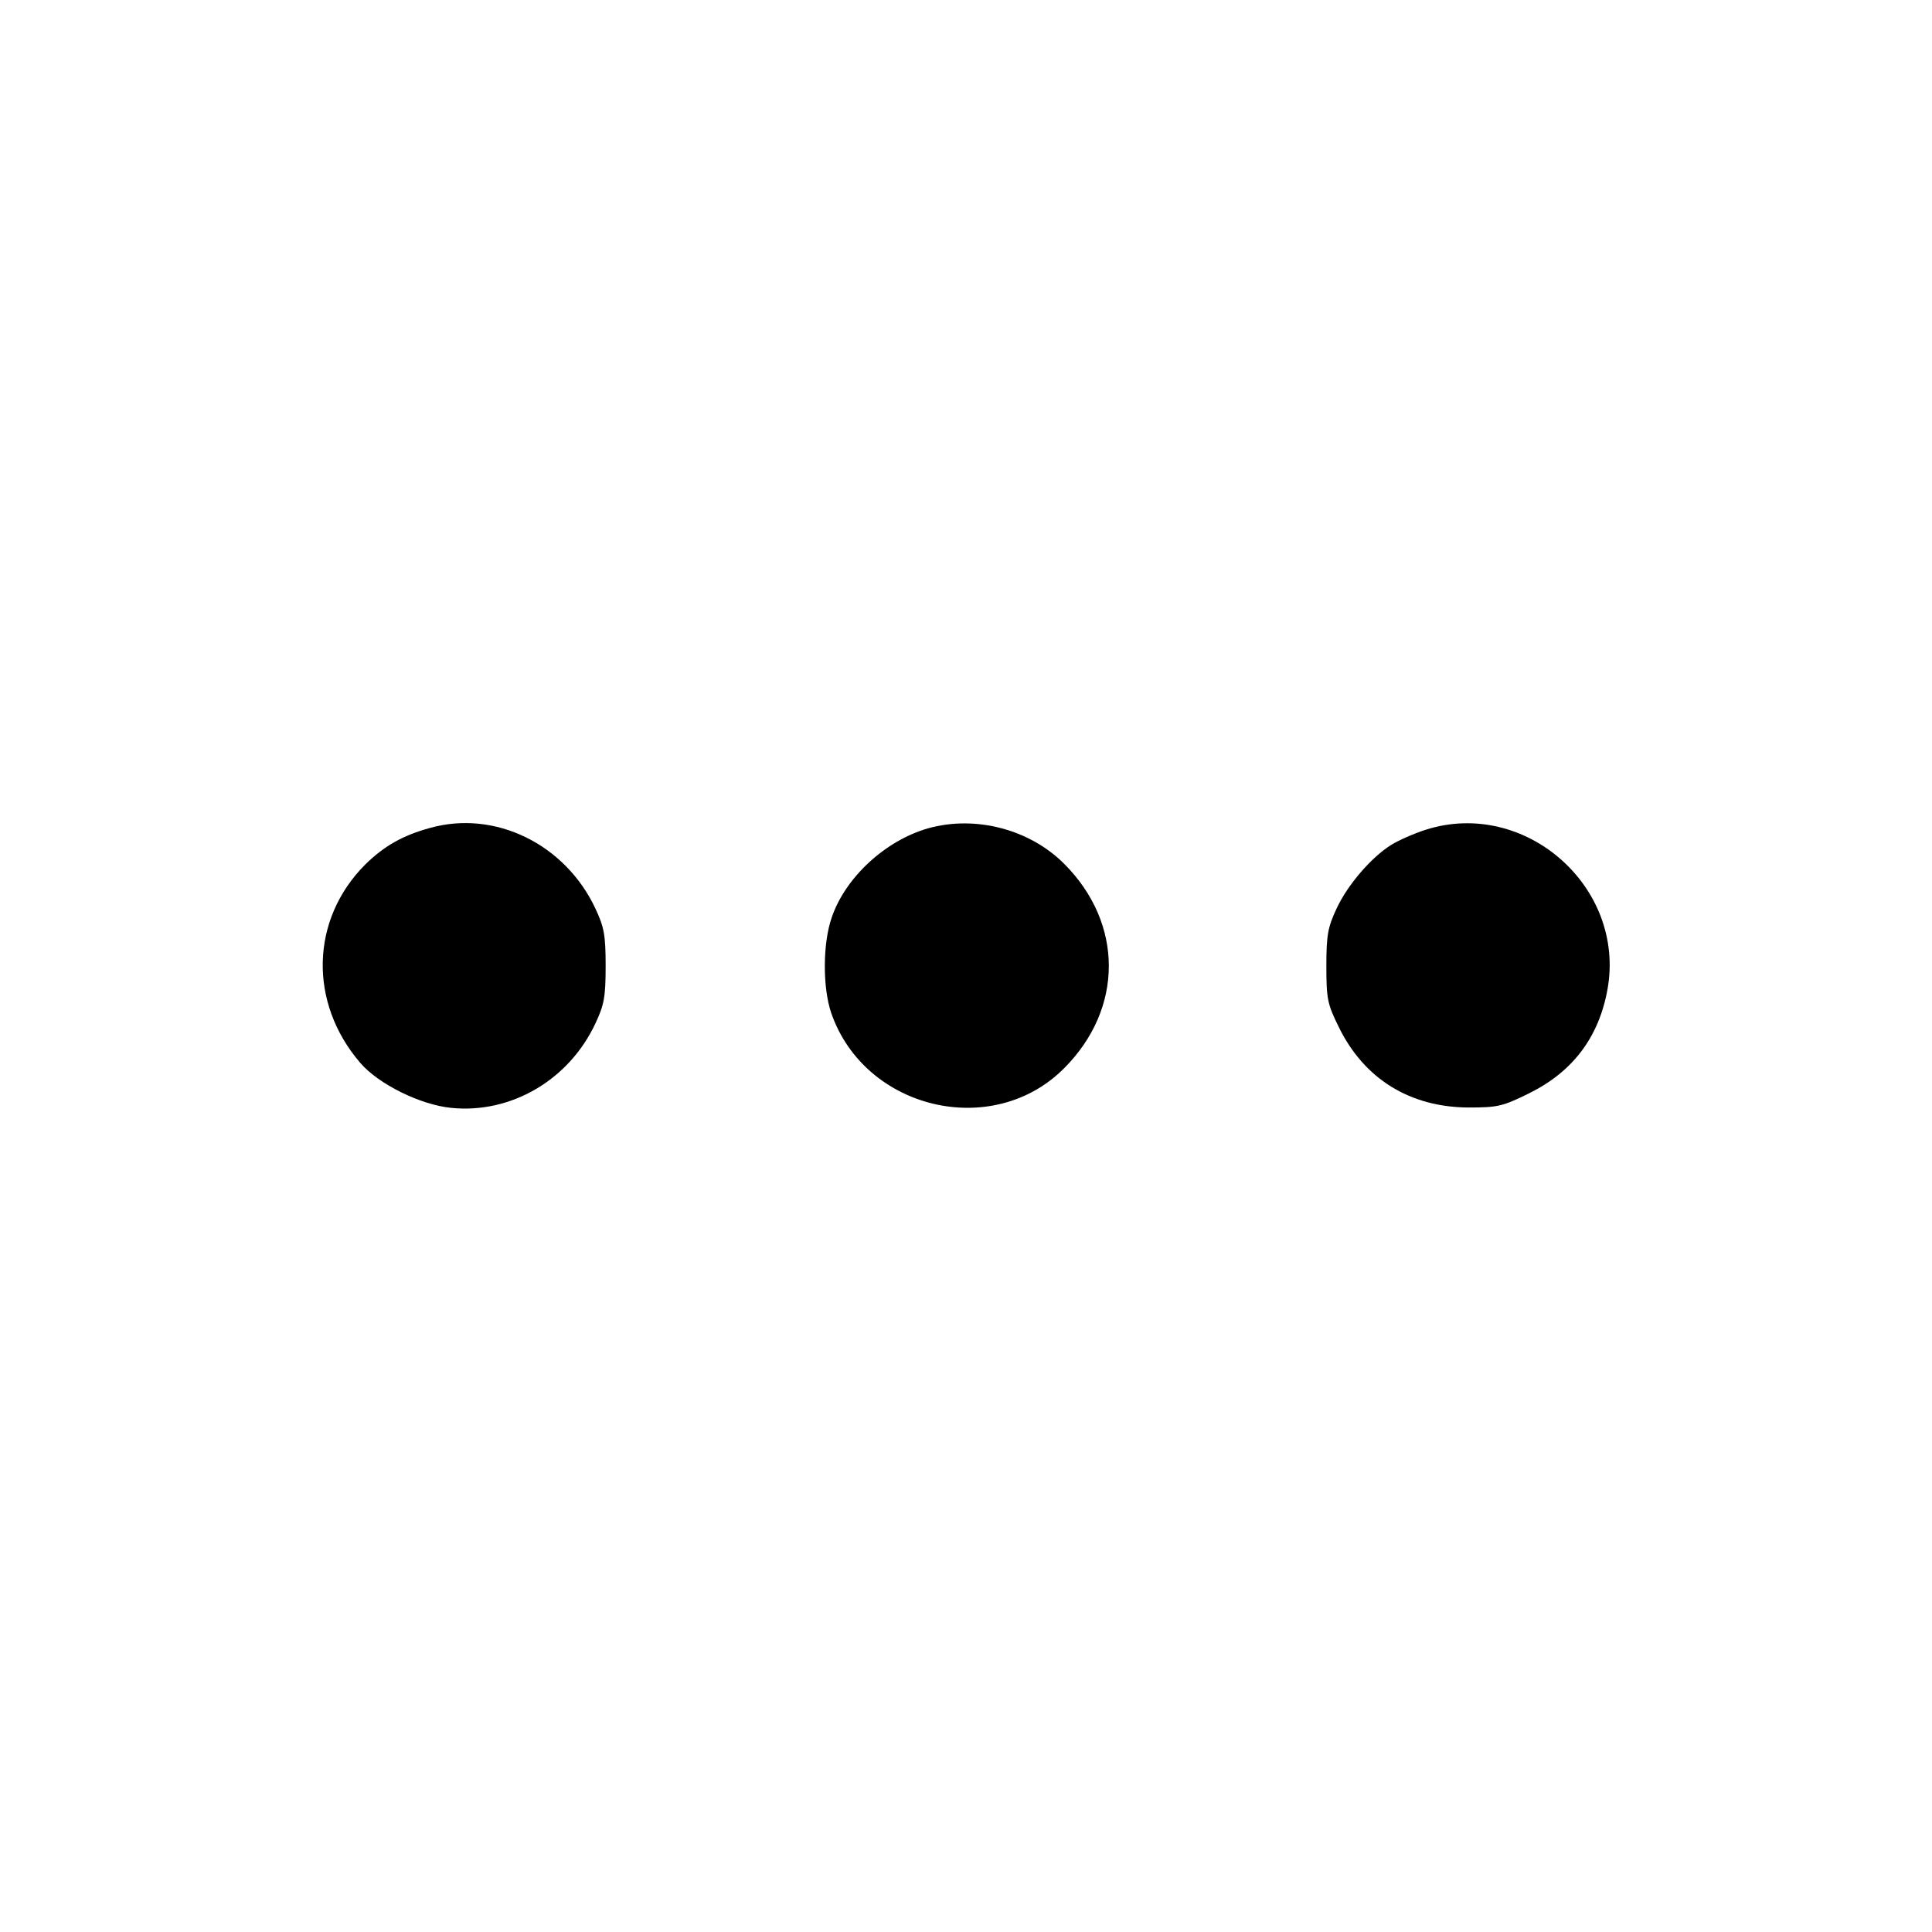
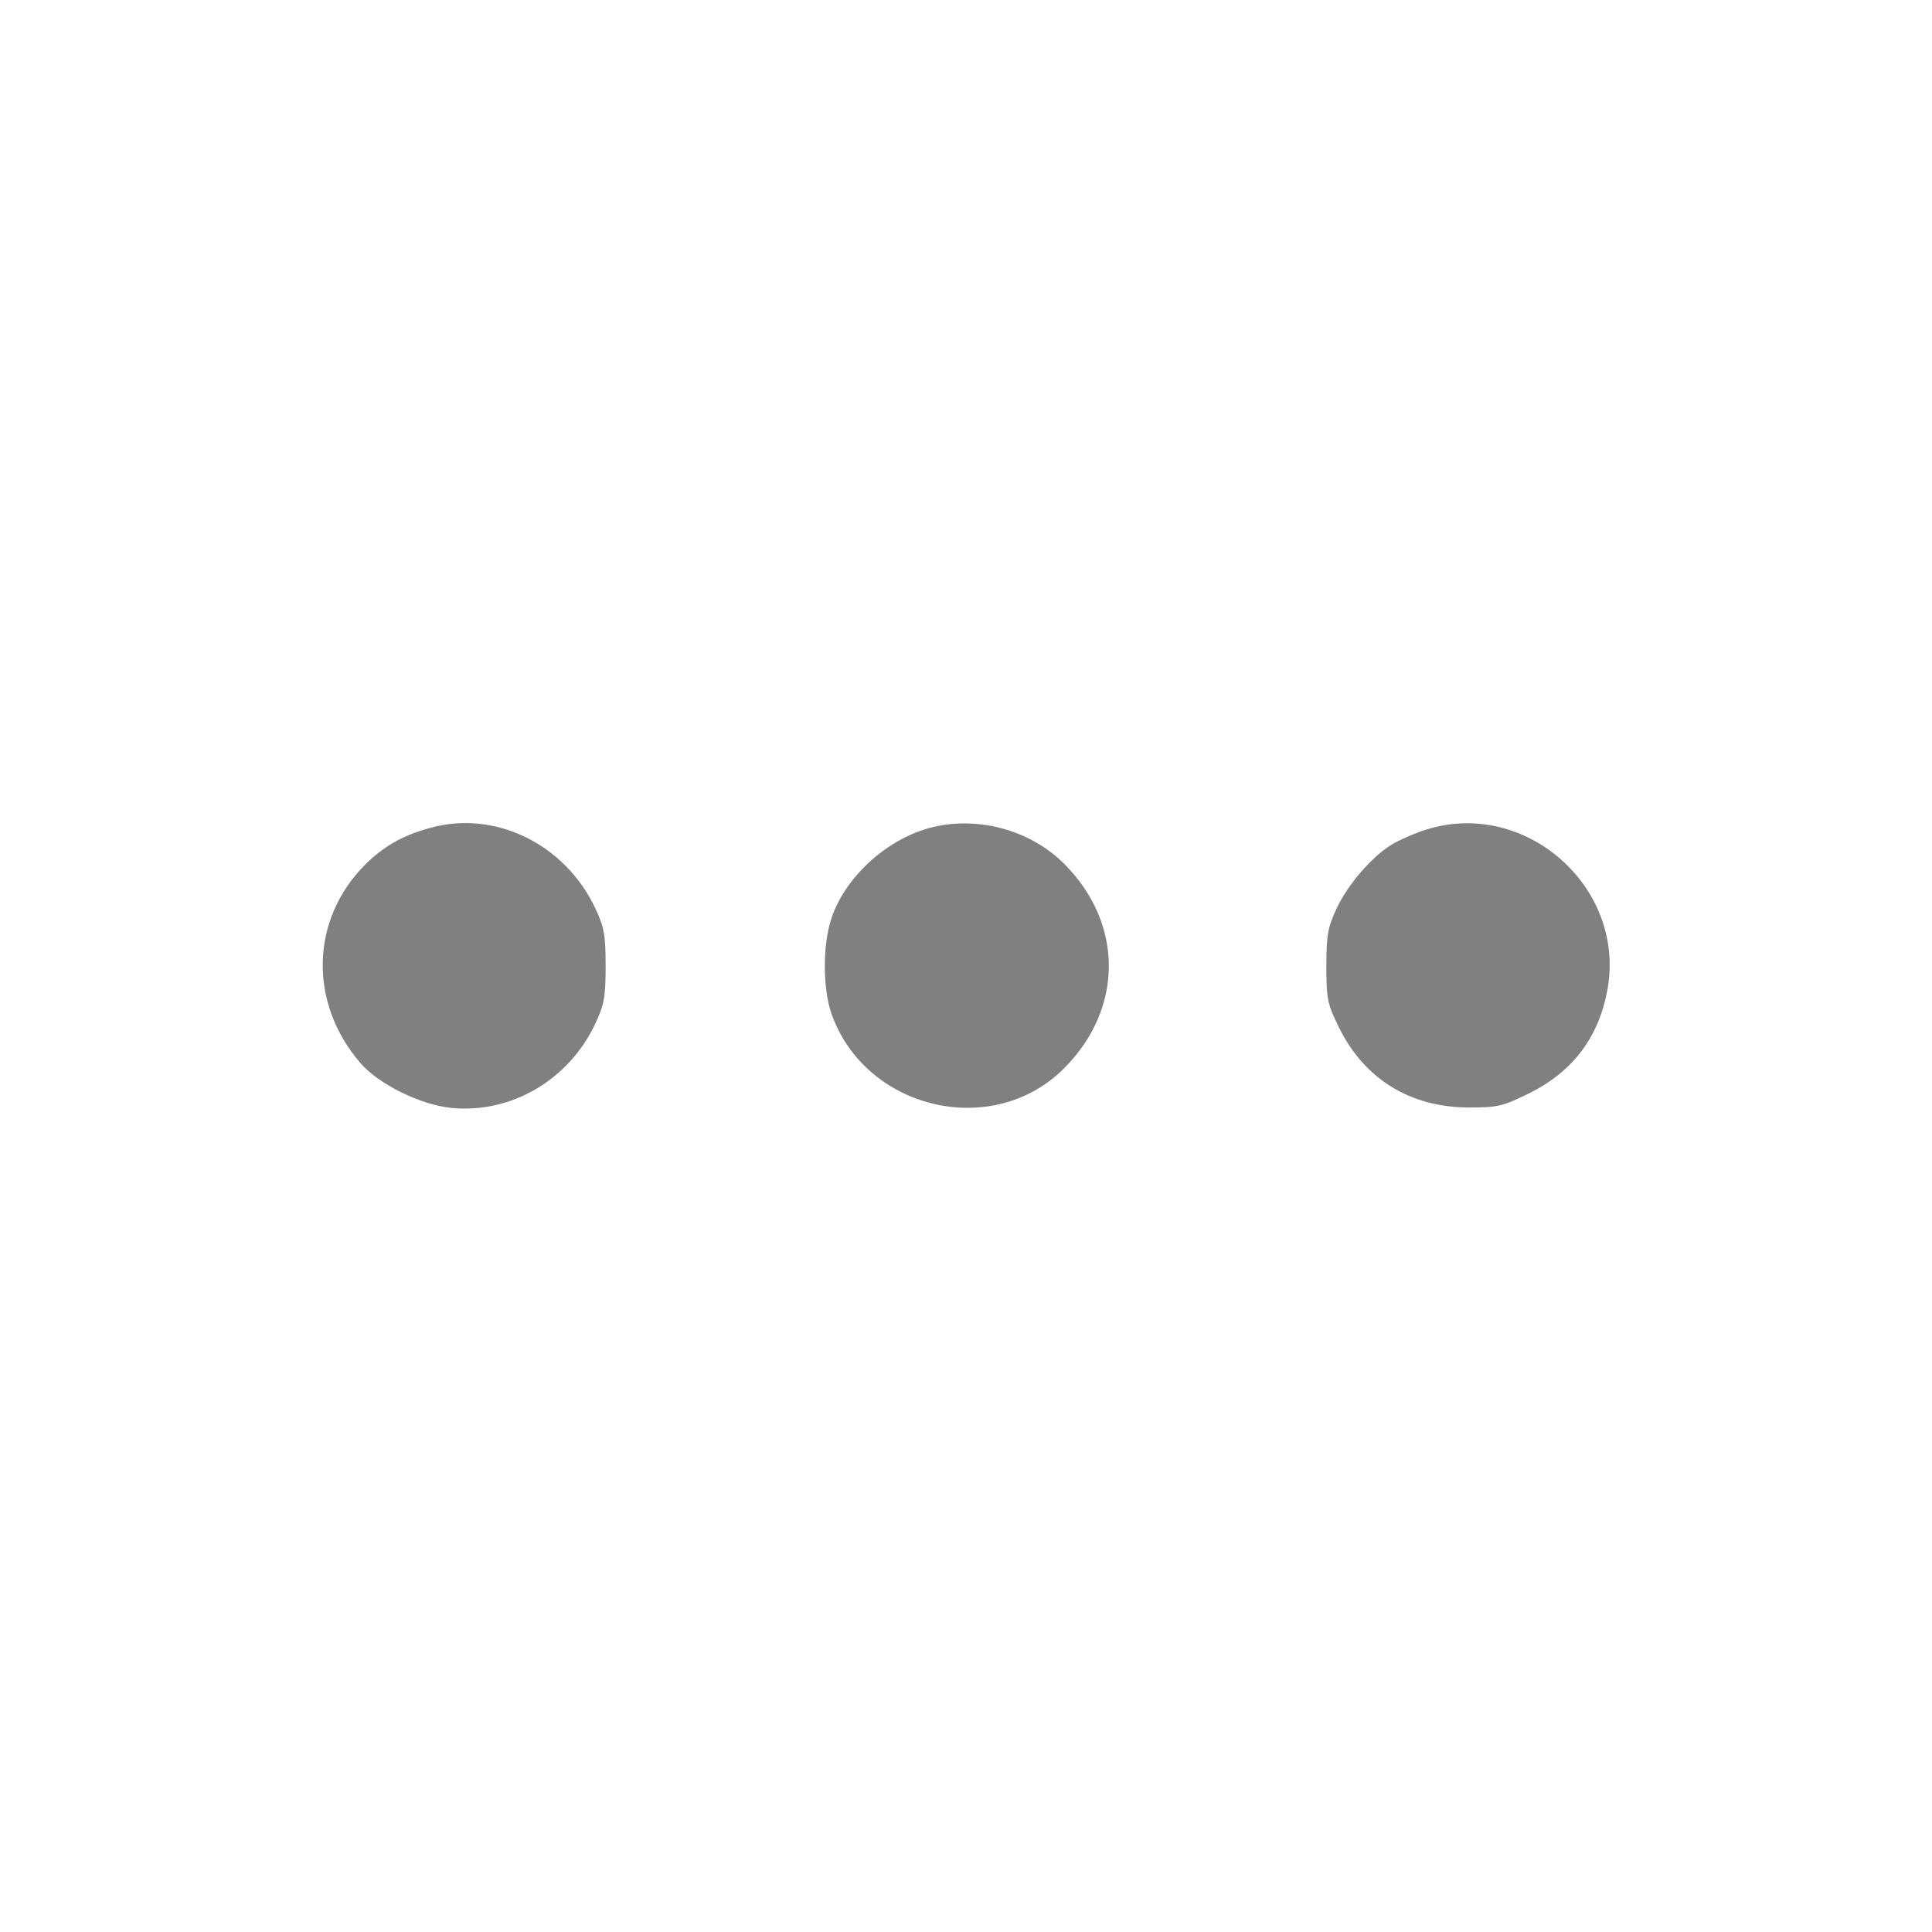
<svg xmlns="http://www.w3.org/2000/svg" version="1.0" width="512pt" height="512pt" viewBox="0 0 512 512" preserveAspectRatio="xMidYMid meet">
-   <g transform="translate(0,512) scale(0.1,-0.1)" fill="#000000" stroke="none">
+   <g transform="translate(0,512) scale(0.1,-0.1)" fill="gray" stroke="none">
    <path d="M1140 2926 c-73 -20 -122 -48 -172 -97 -145 -145 -151 -366 -13 -526 48 -56 159 -111 241 -119 158 -16 312 74 382 224 23 49 27 70 27 152 0 82 -4 103 -27 152 -80 171 -266 262 -438 214z" />
    <path d="M2460 2925 c-113 -32 -220 -130 -256 -237 -24 -69 -24 -186 -1 -253 89 -256 428 -336 617 -146 158 158 158 384 0 542 -91 91 -234 129 -360 94z" />
    <path d="M3778 2921 c-31 -10 -72 -28 -91 -40 -52 -32 -116 -106 -145 -169 -23 -49 -27 -70 -27 -152 0 -88 3 -101 33 -162 67 -137 188 -212 343 -213 79 0 91 3 162 38 115 57 184 148 207 275 49 272 -219 507 -482 423z" />
  </g>
</svg>
